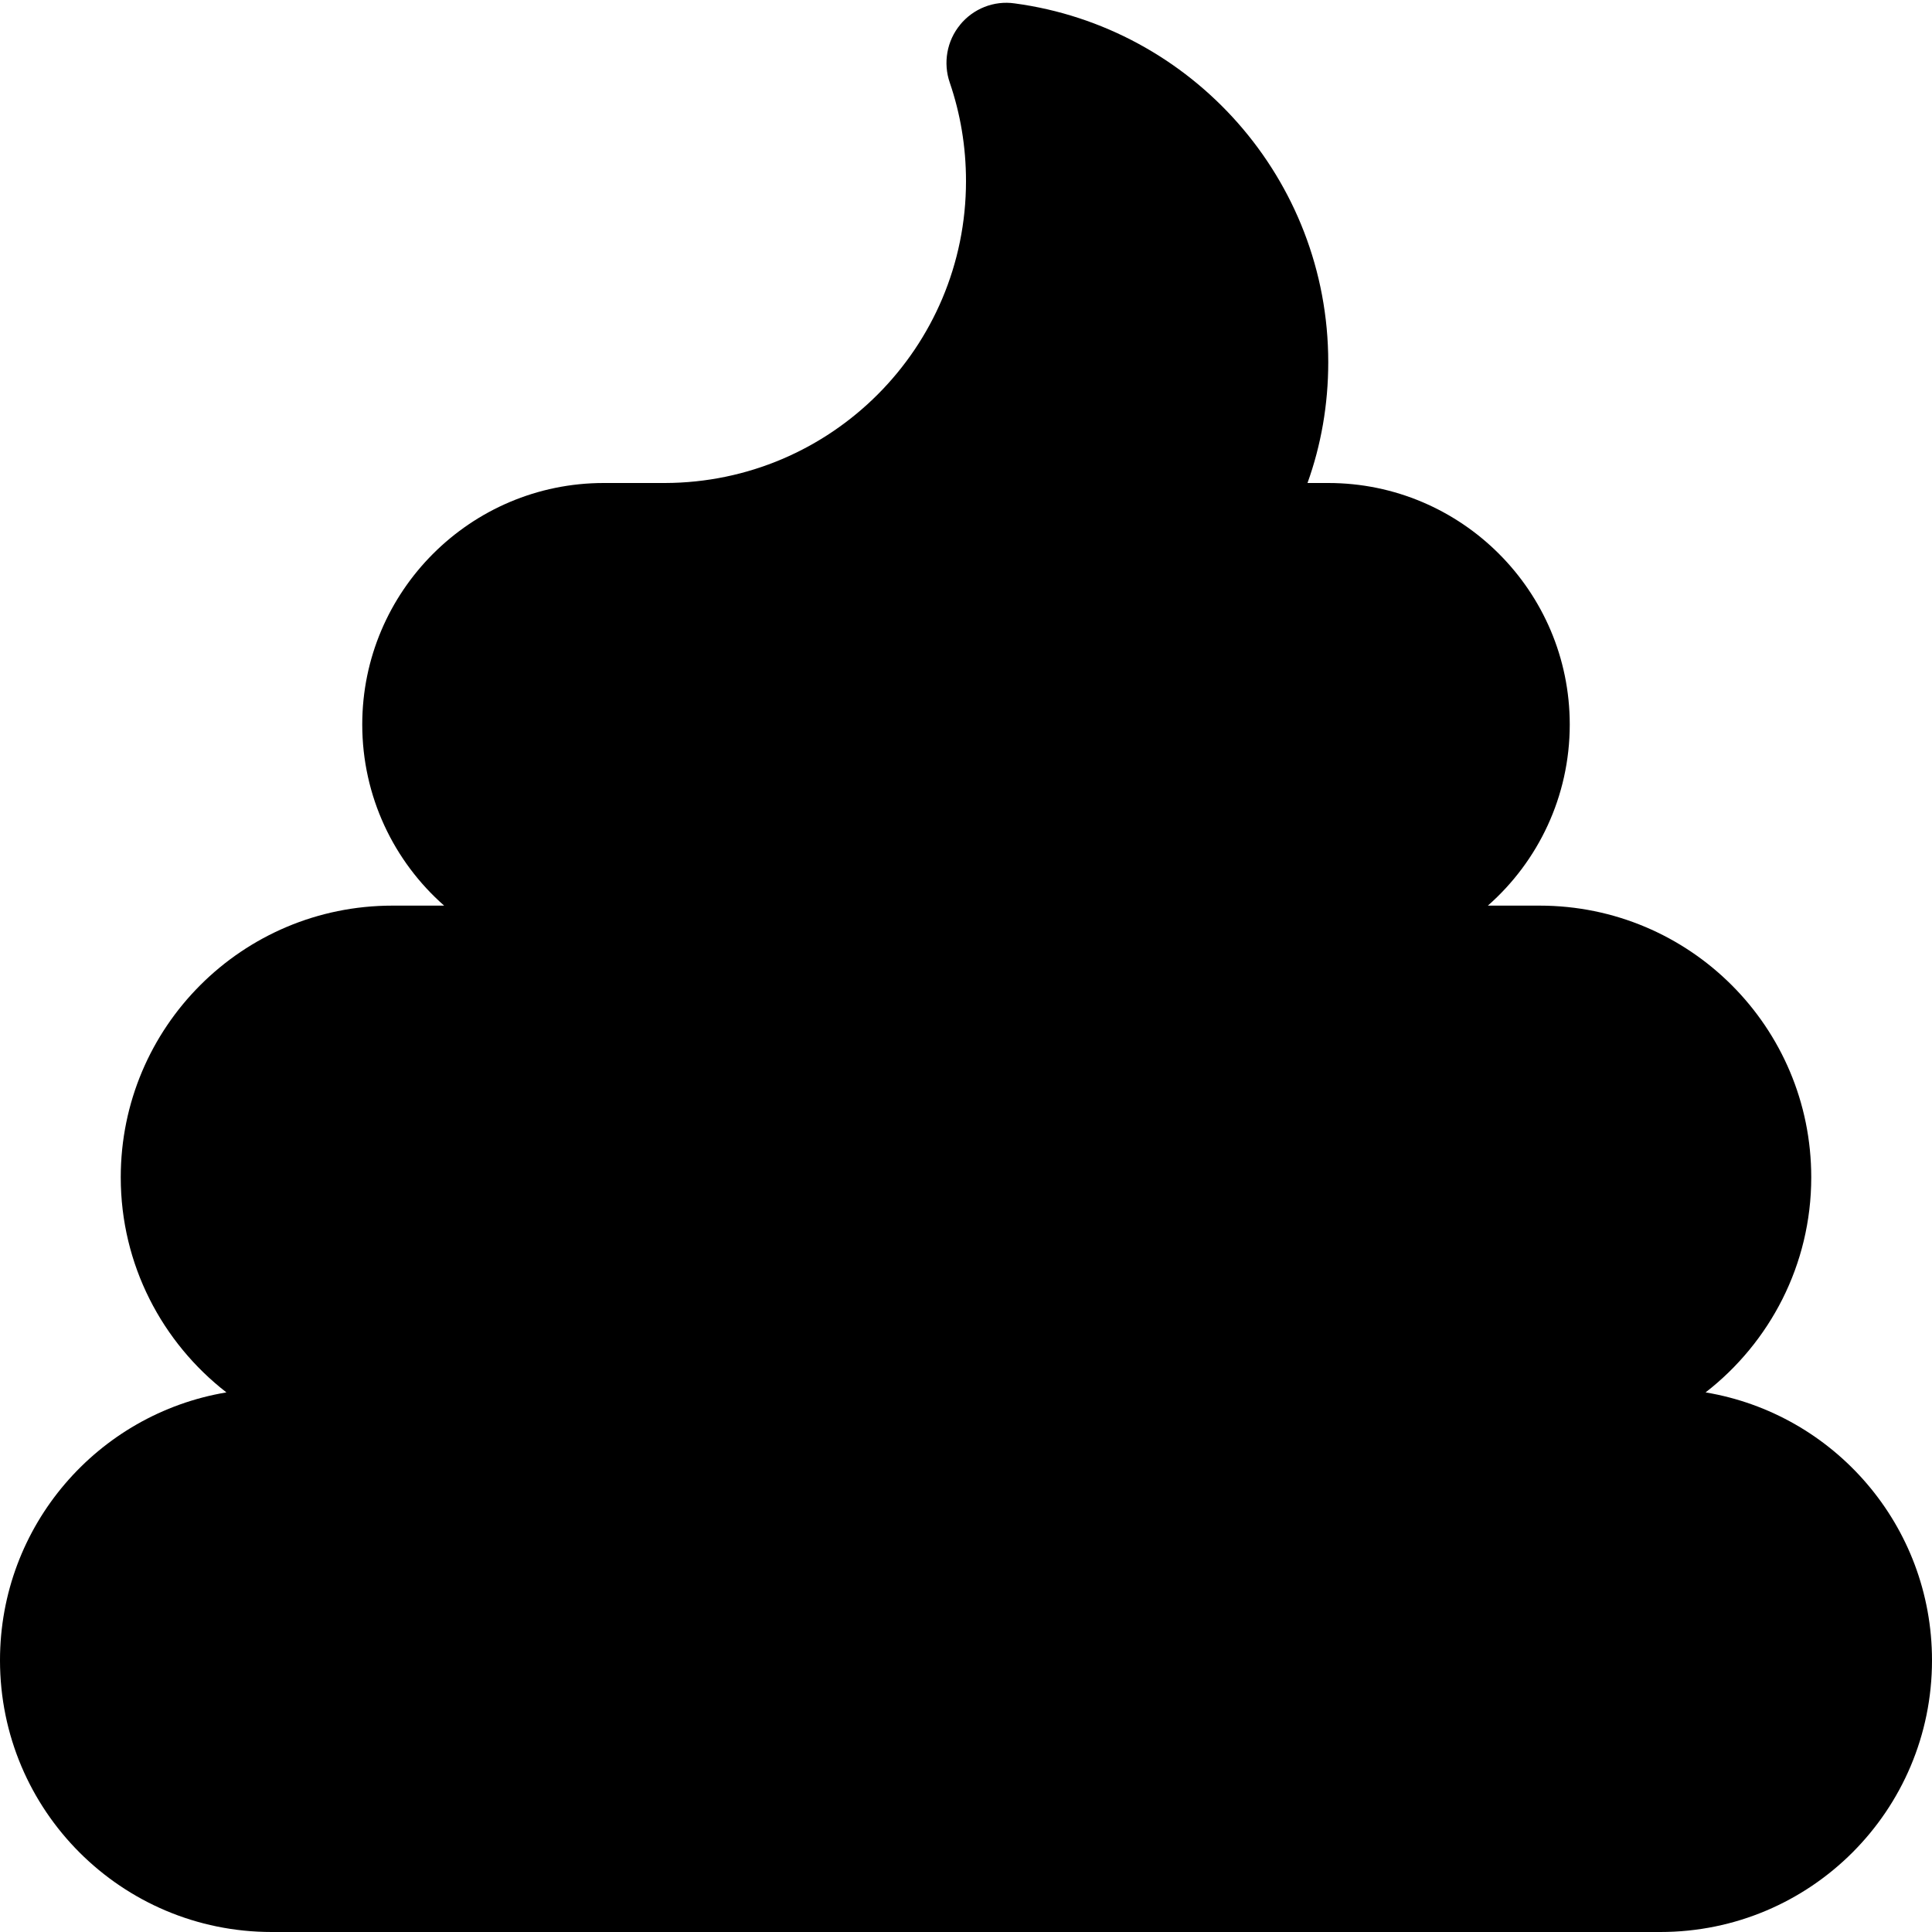
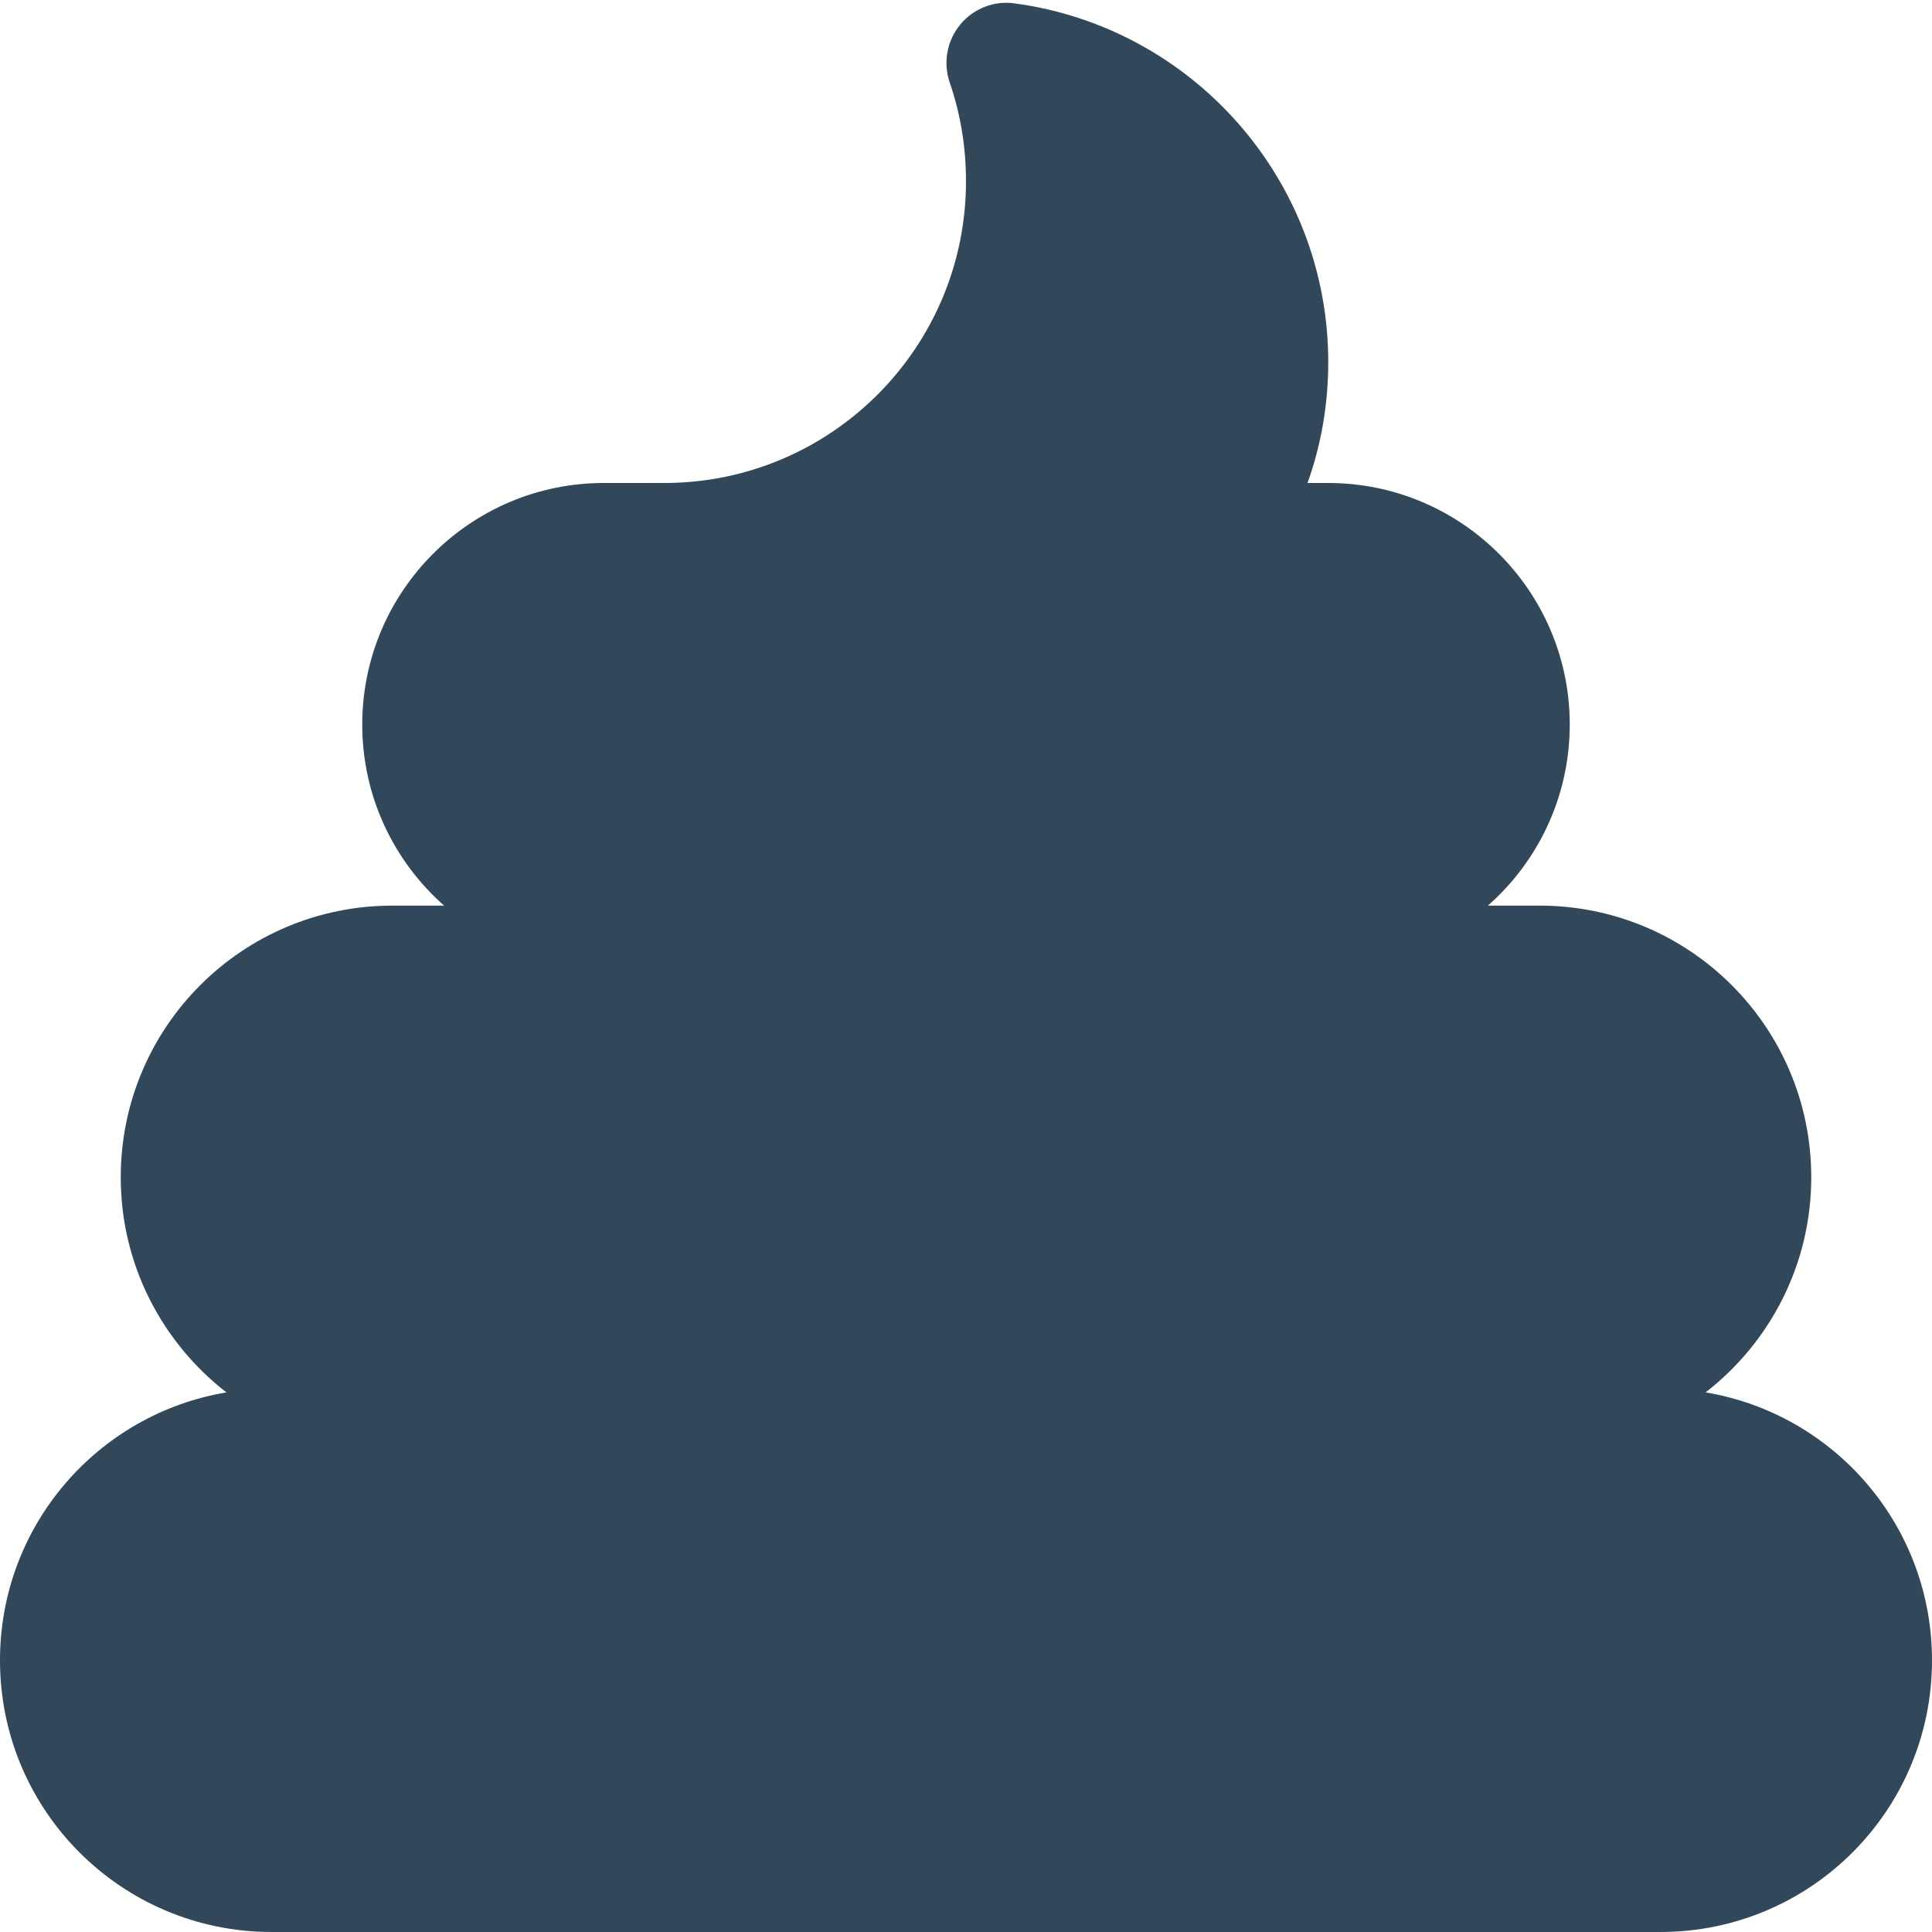
<svg xmlns="http://www.w3.org/2000/svg" viewBox="0 0 512 512">
-   <path d="M254.4 6.6c3.5-4.3 9-6.5 14.5-5.7C315.8 7.2 352 47.4 352 96c0 11.2-1.9 22-5.5 32l5.5 0c35.3 0 64 28.7 64 64c0 19.1-8.4 36.3-21.7 48l13.7 0c39.8 0 72 32.2 72 72c0 23.2-11 43.8-28 57c34.1 5.7 60 35.3 60 71c0 39.8-32.2 72-72 72L72 512c-39.8 0-72-32.2-72-72c0-35.7 25.9-65.3 60-71c-17-13.2-28-33.8-28-57c0-39.8 32.2-72 72-72l13.7 0C104.4 228.3 96 211.1 96 192c0-35.3 28.7-64 64-64l16.2 0c44.1-.1 79.8-35.9 79.8-80c0-9.2-1.5-17.9-4.3-26.1c-1.8-5.2-.8-11.1 2.8-15.4z" />
+   <path d="M254.4 6.6c3.5-4.3 9-6.5 14.5-5.7C315.8 7.2 352 47.4 352 96c0 11.2-1.9 22-5.5 32l5.5 0c35.3 0 64 28.7 64 64c0 19.1-8.4 36.3-21.7 48l13.7 0c39.8 0 72 32.2 72 72c0 23.2-11 43.8-28 57c34.1 5.7 60 35.3 60 71c0 39.8-32.2 72-72 72L72 512c-39.8 0-72-32.2-72-72c0-35.7 25.9-65.3 60-71c-17-13.2-28-33.8-28-57c0-39.8 32.2-72 72-72l13.7 0C104.4 228.3 96 211.1 96 192c0-35.3 28.7-64 64-64l16.2 0c44.1-.1 79.8-35.9 79.8-80c0-9.2-1.5-17.9-4.3-26.1c-1.8-5.2-.8-11.1 2.8-15.4z" fill="#304859" />
</svg>
